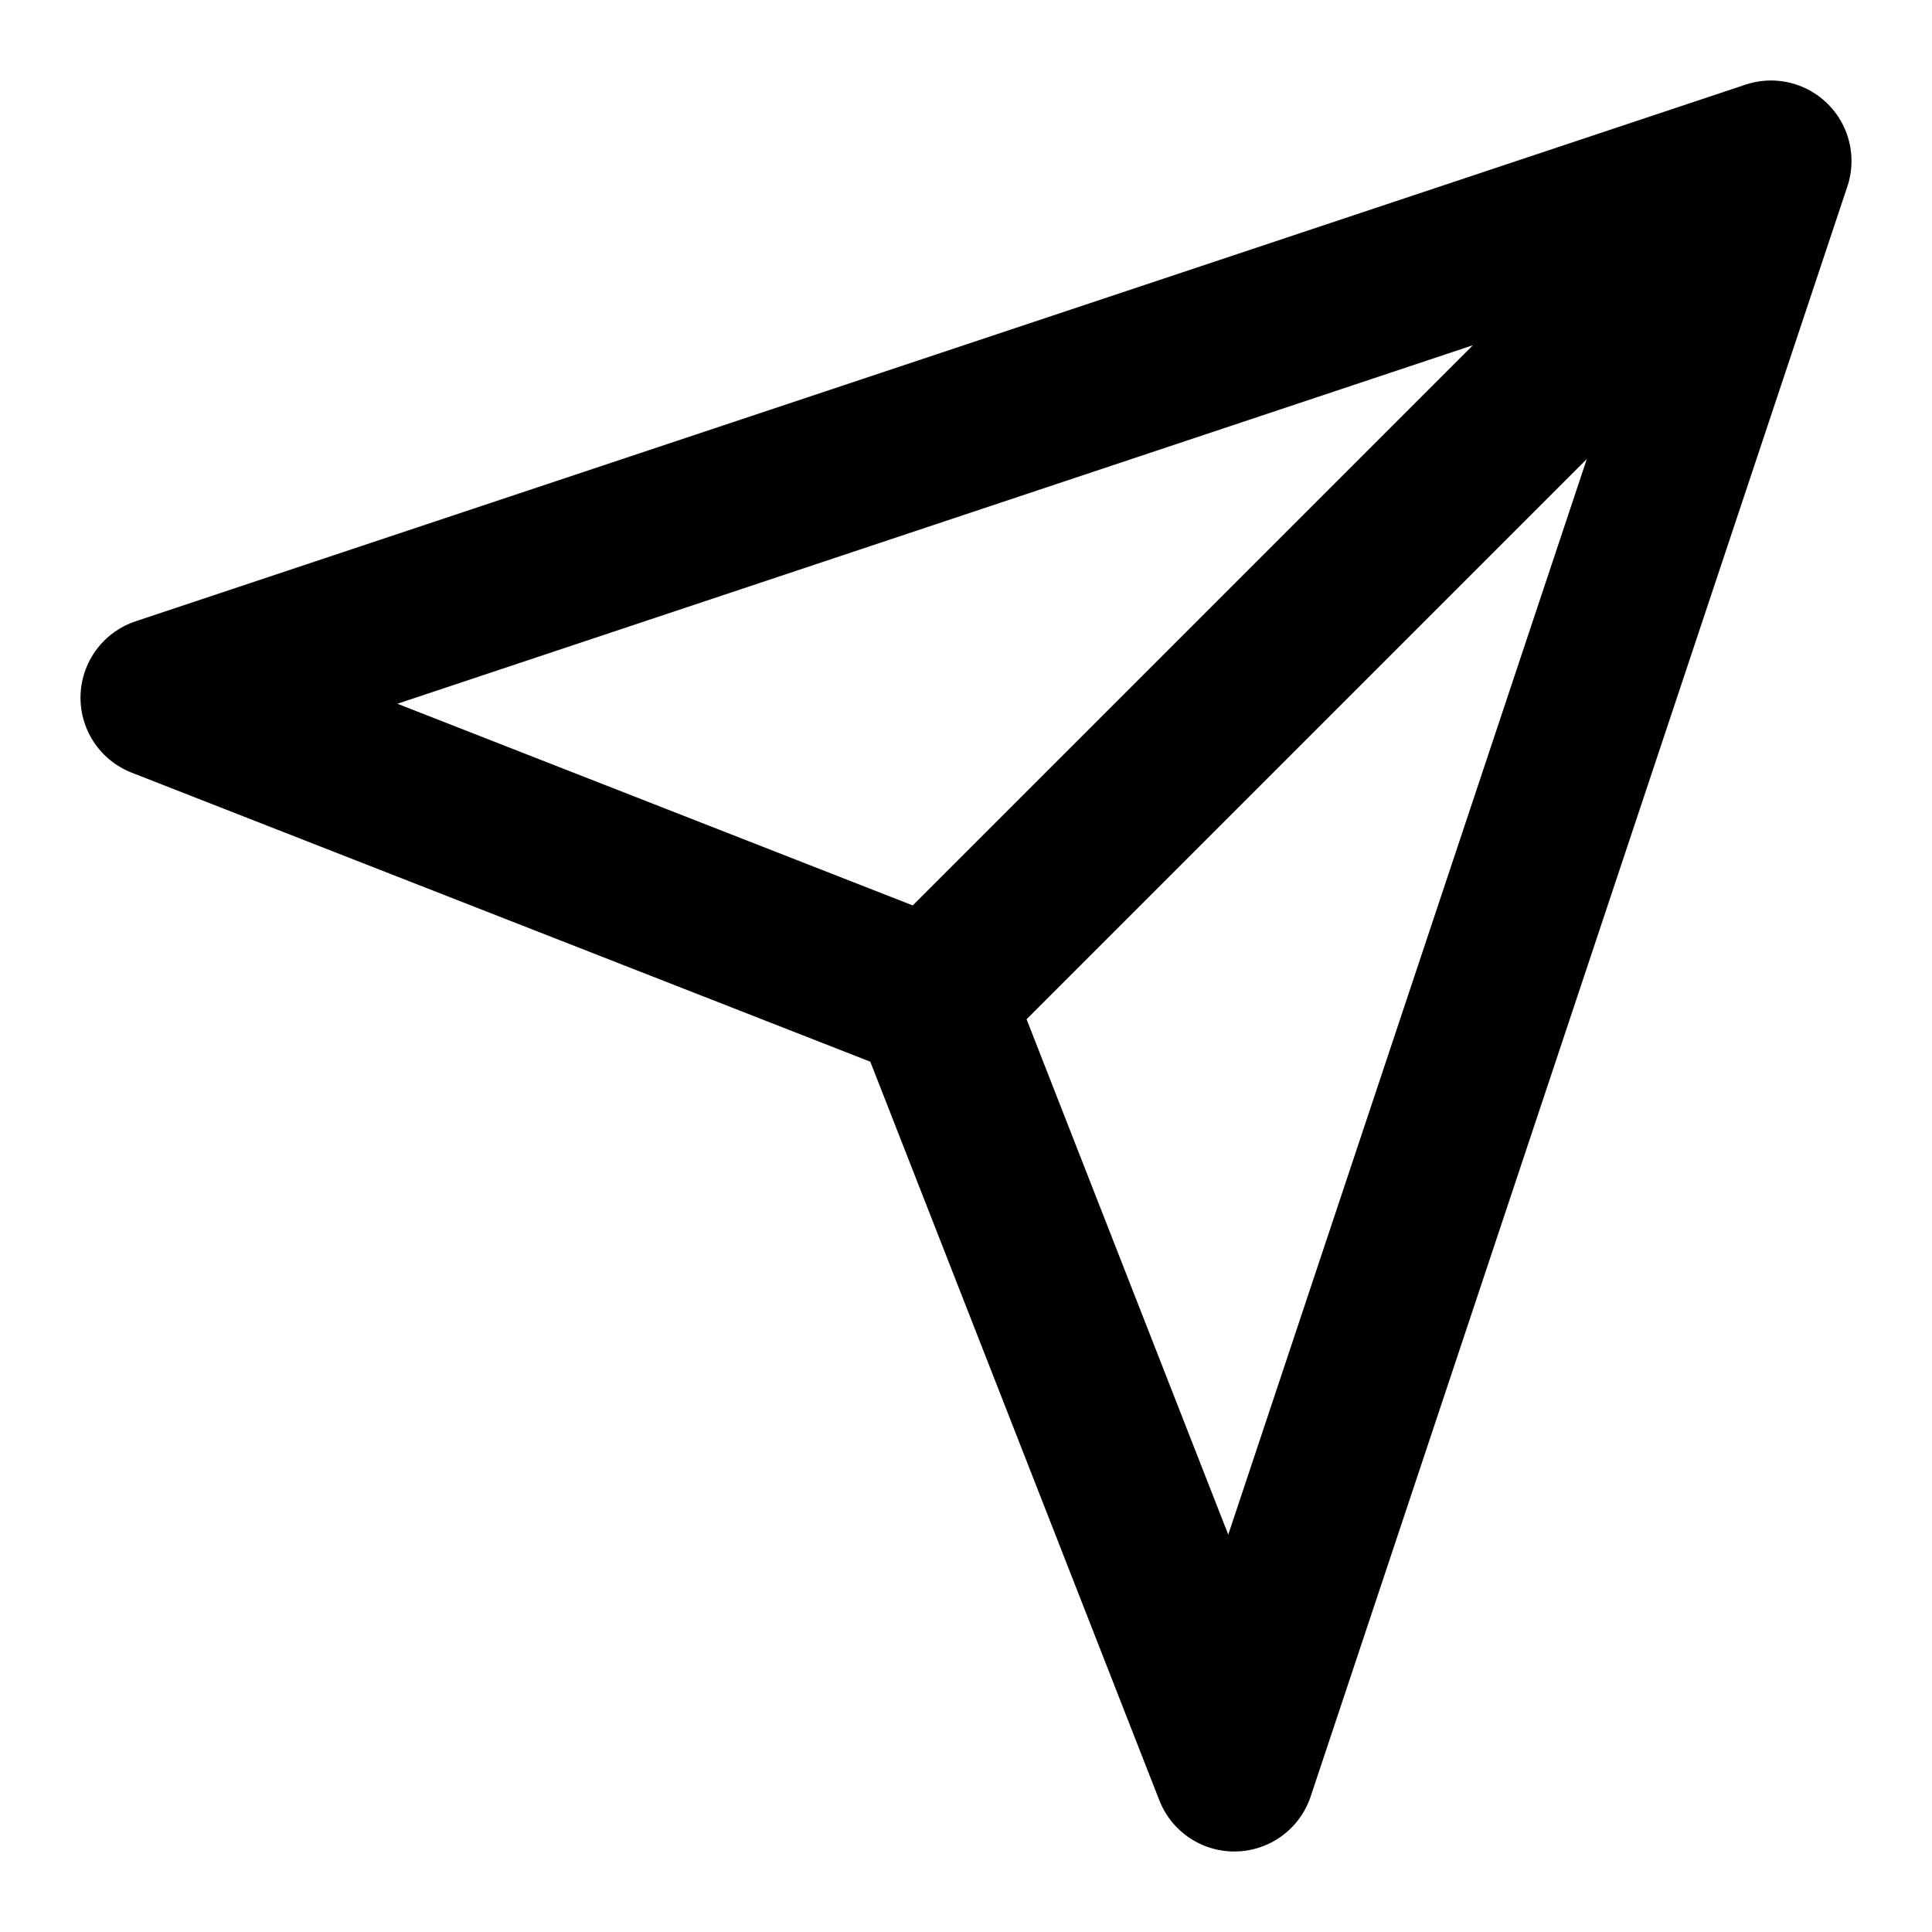
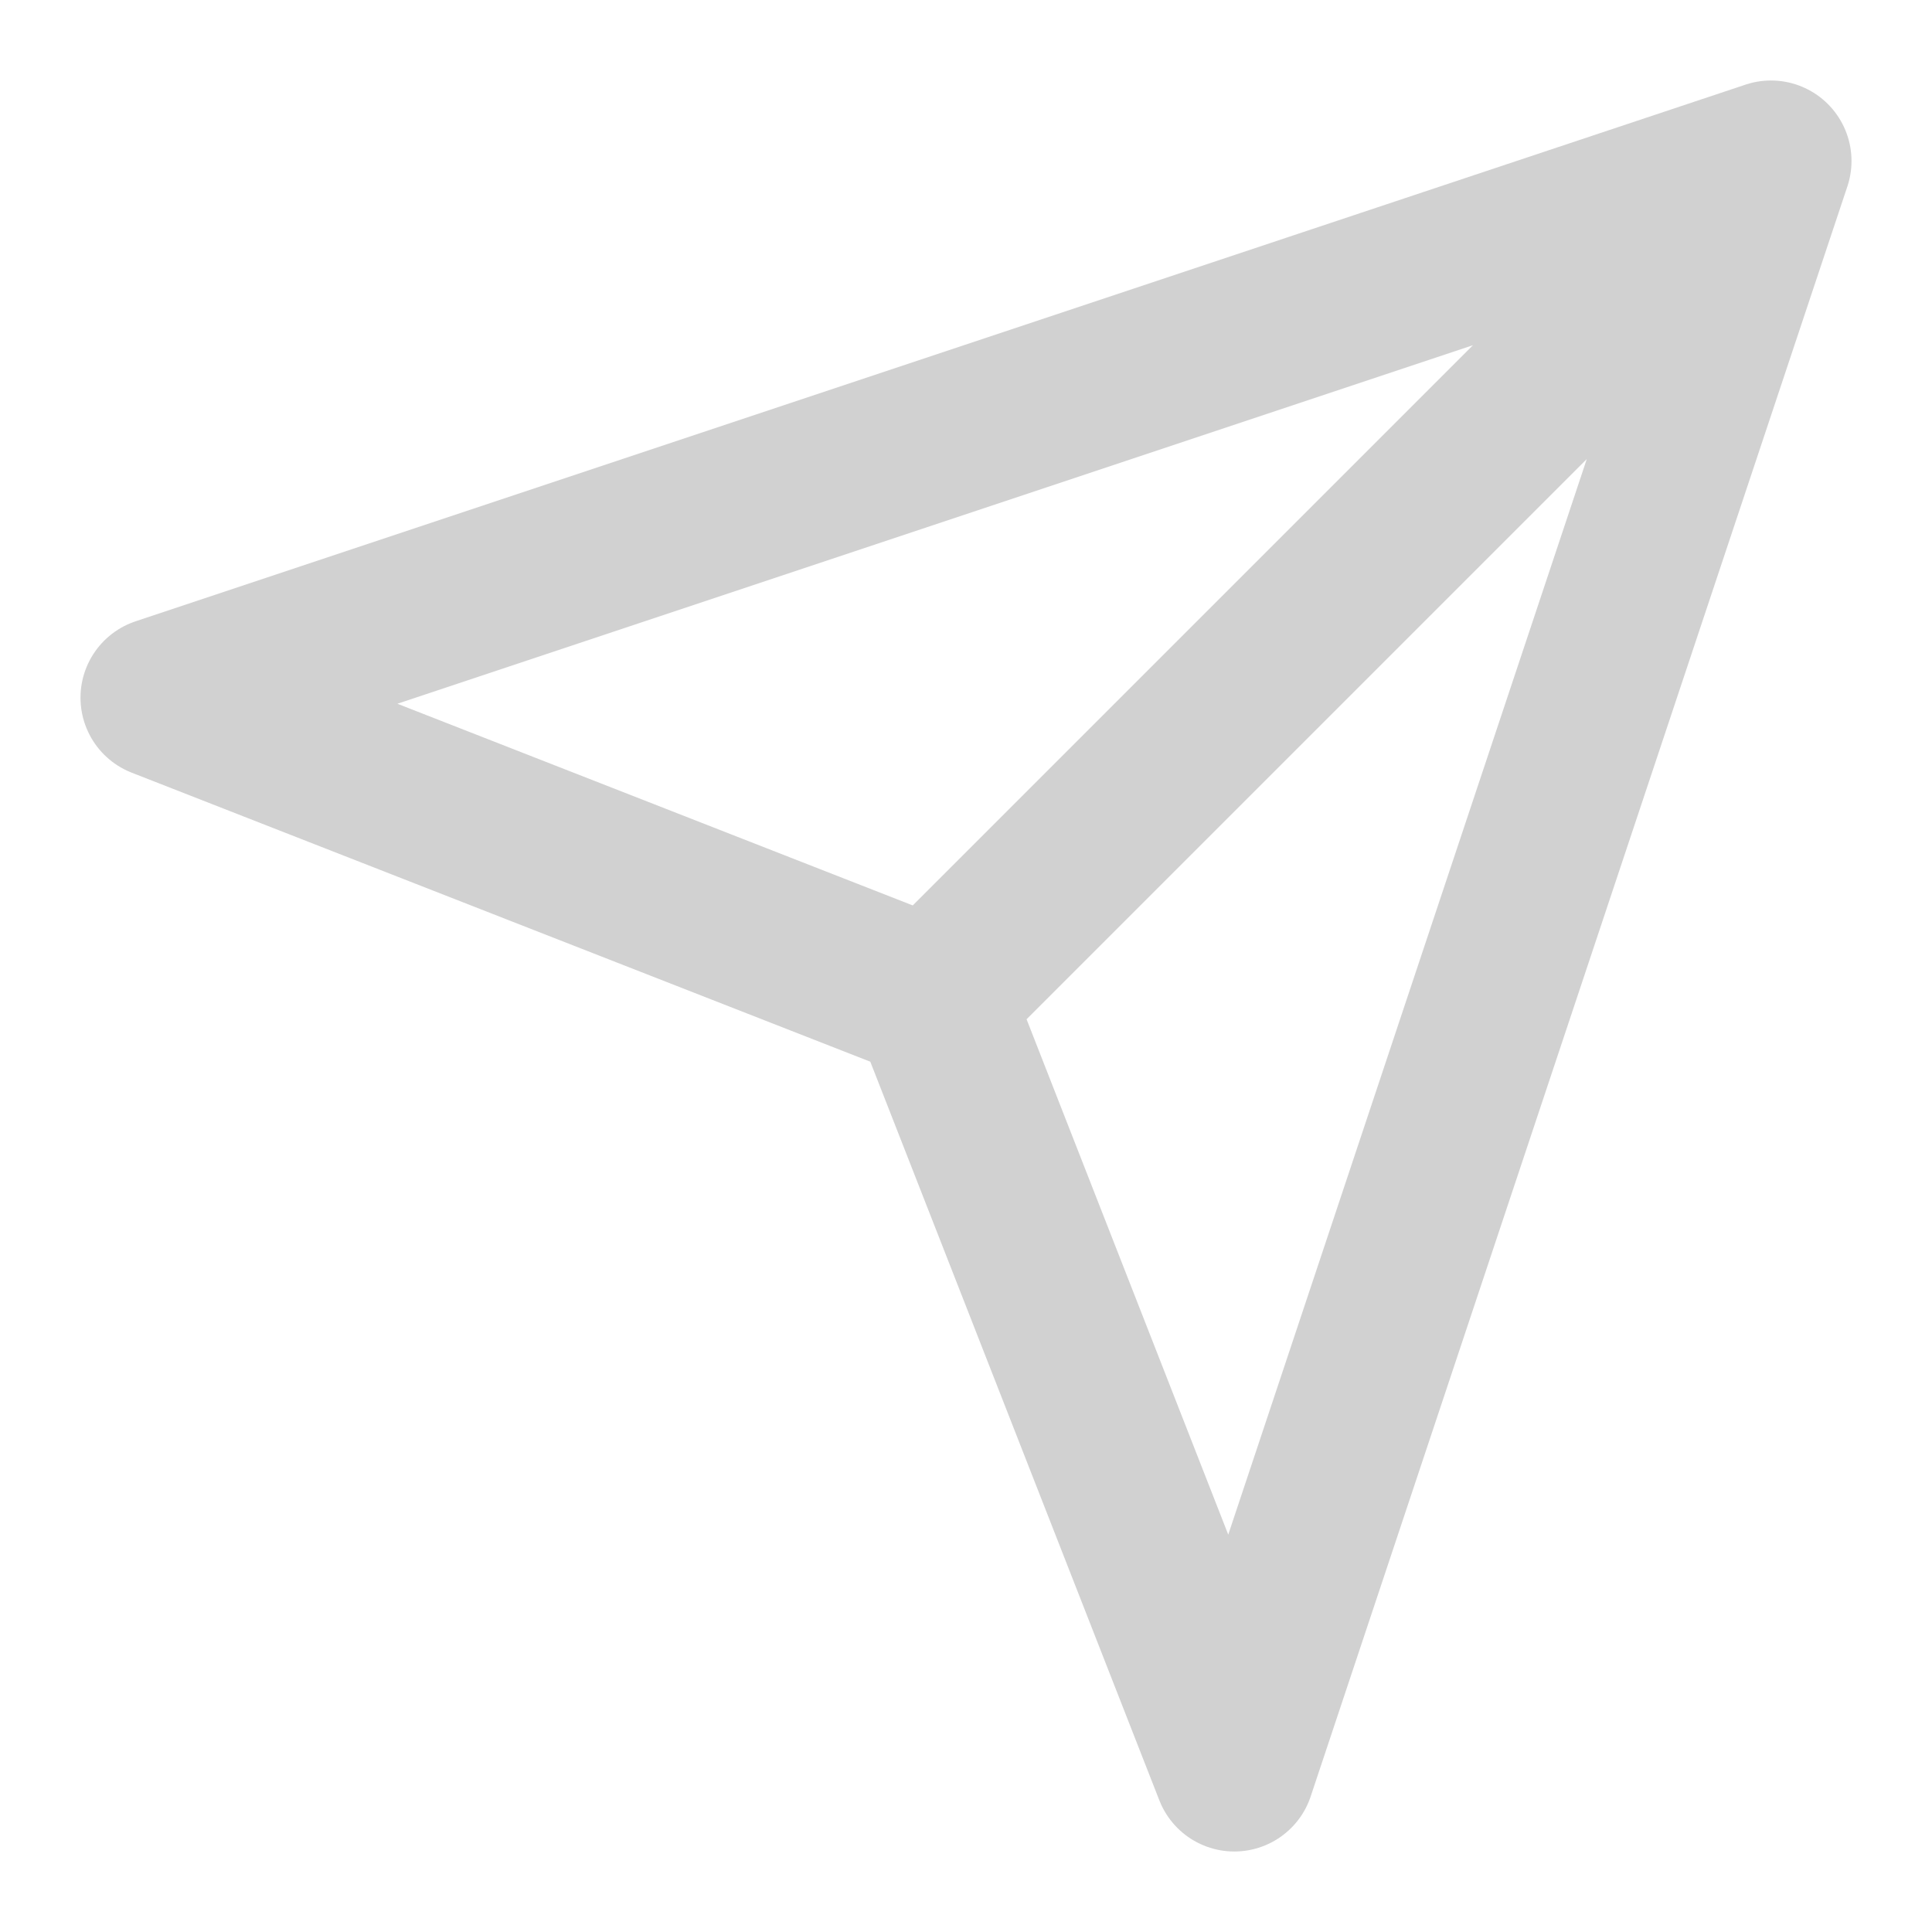
- <svg xmlns="http://www.w3.org/2000/svg" width="800px" height="800px" viewBox="0 0 24 24" fill="none">
-   <path d="M22 2L2 8.667L11.583 12.417M22 2L15.333 22L11.583 12.417M22 2L11.583 12.417" stroke="#000000" stroke-width="2" stroke-linecap="round" stroke-linejoin="round" />
+ <svg xmlns="http://www.w3.org/2000/svg" width="24px" height="24px" viewBox="0 0 24 24" fill="none">
+   <path d="M22 2L2 8.667L11.583 12.417M22 2L15.333 22L11.583 12.417M22 2L11.583 12.417" stroke="#D1D1D1" stroke-width="2" stroke-linecap="round" stroke-linejoin="round" />
</svg>
